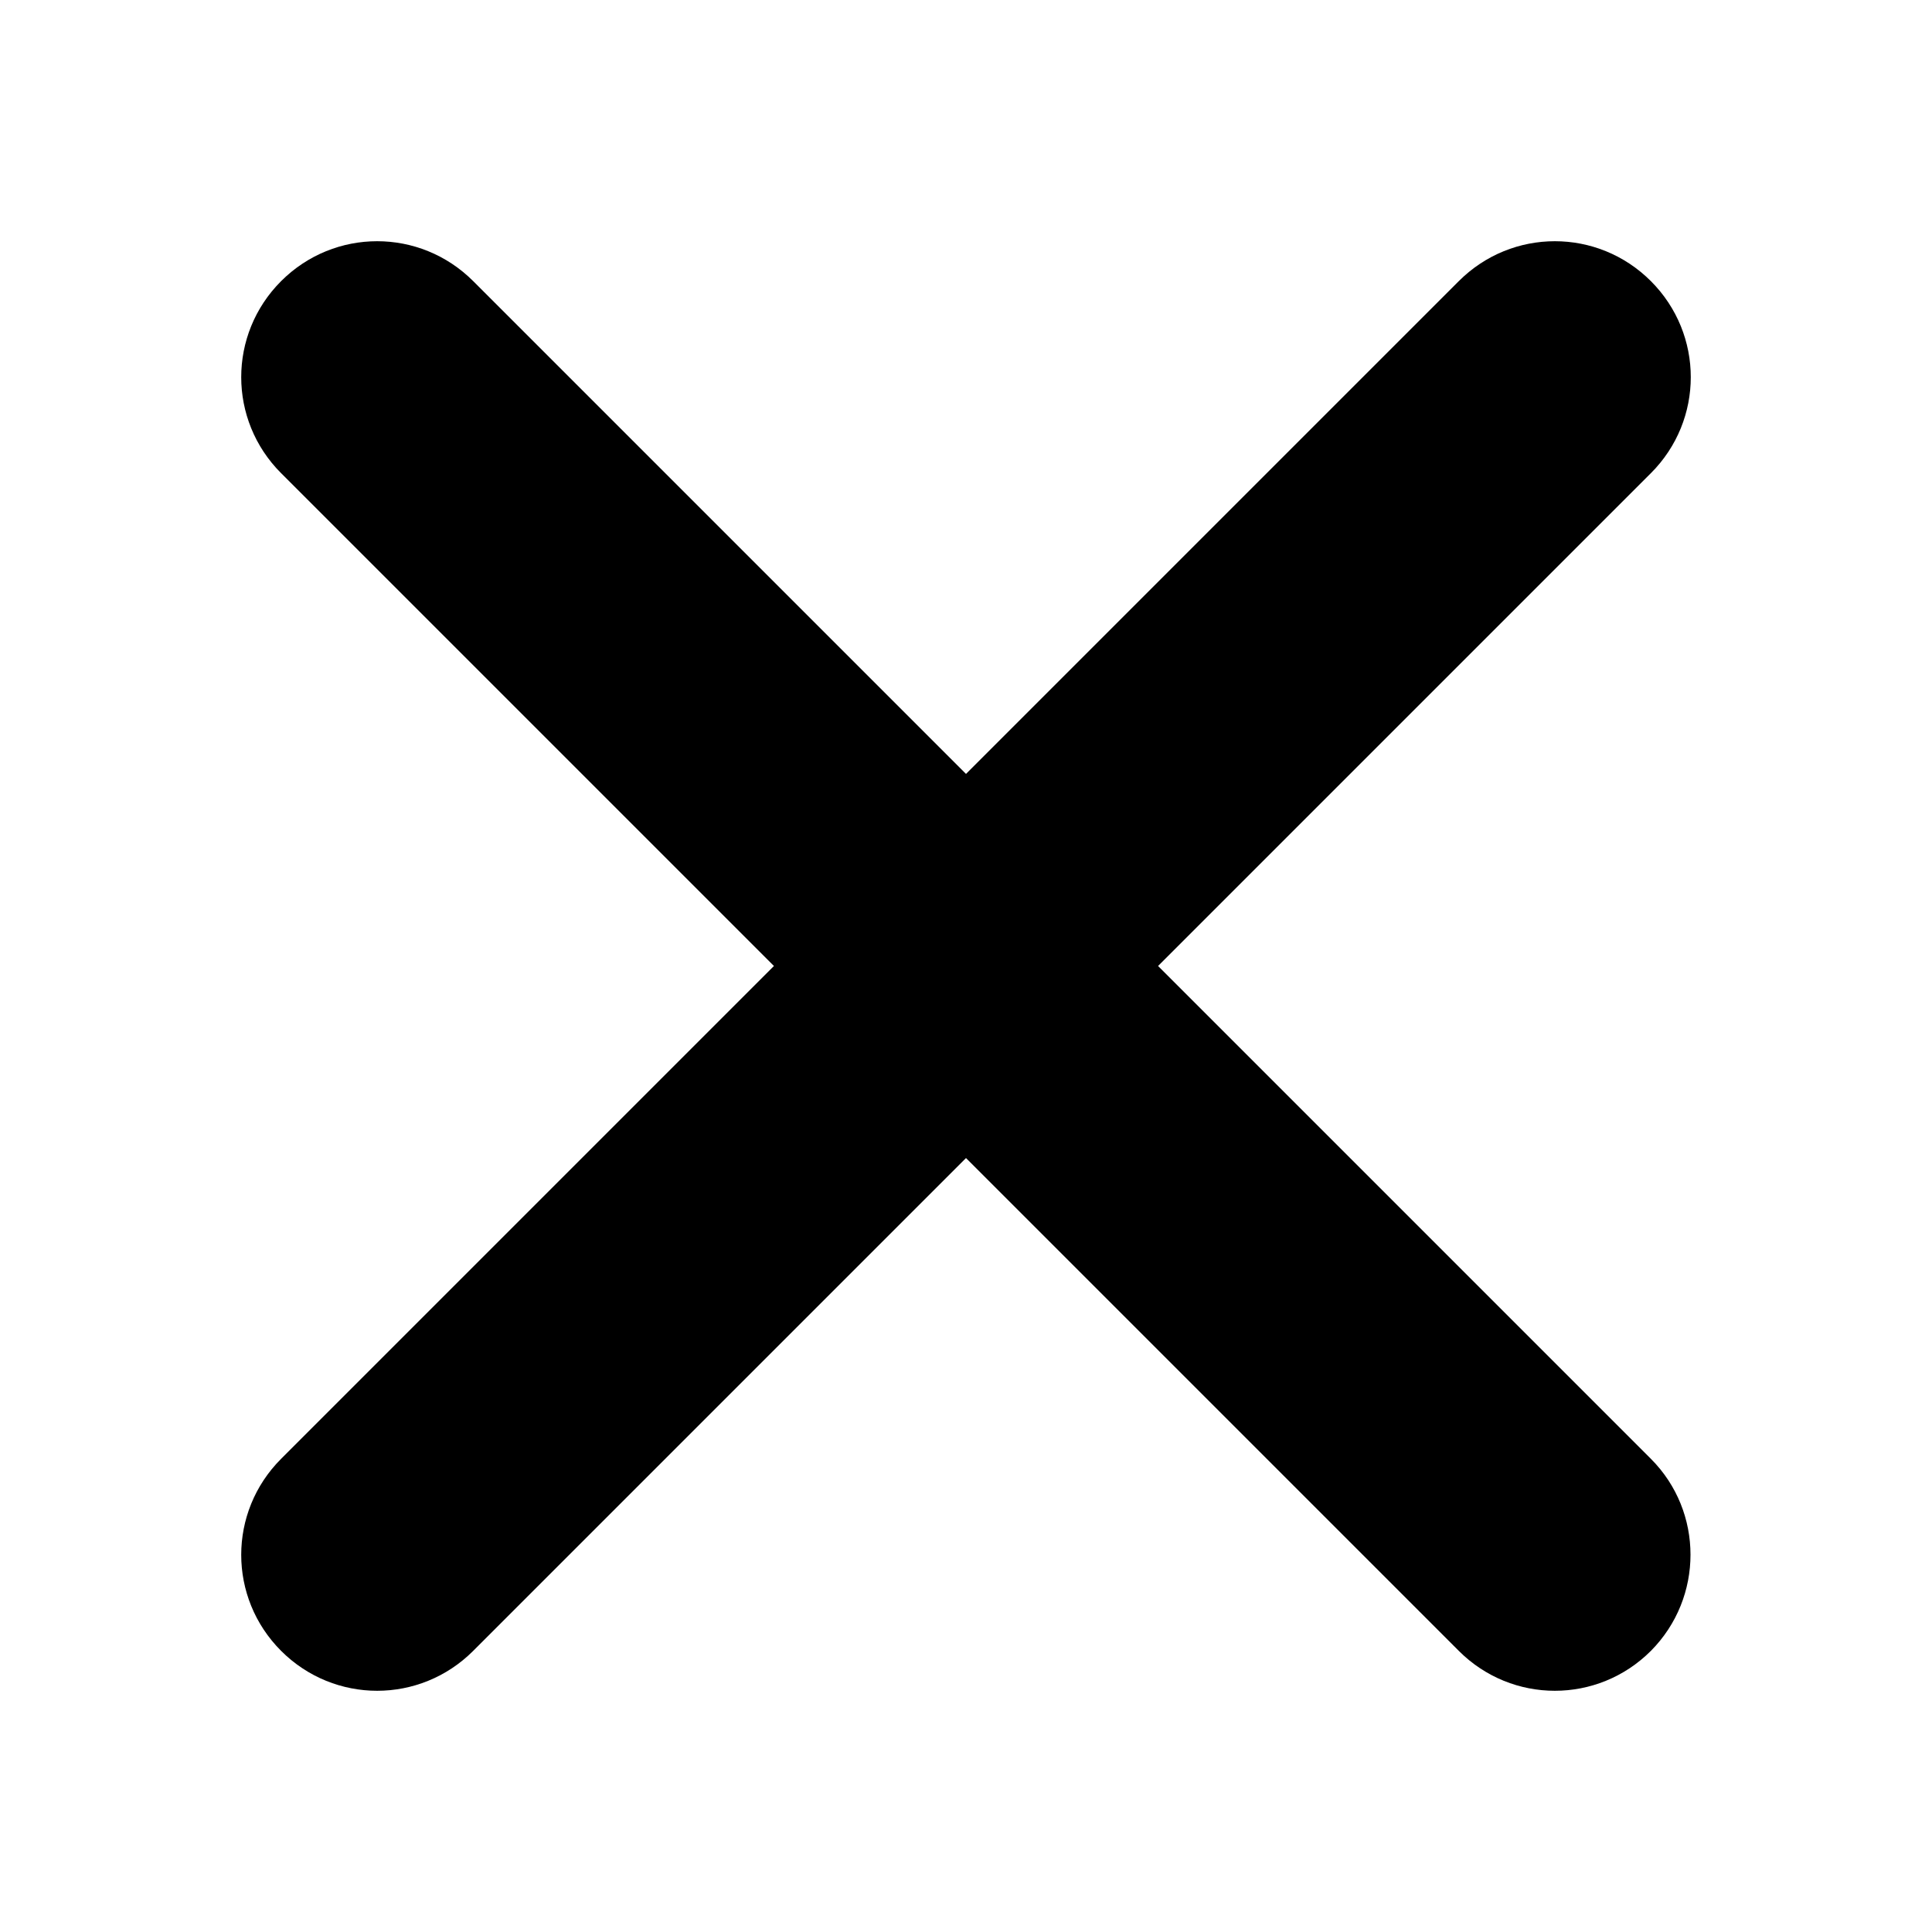
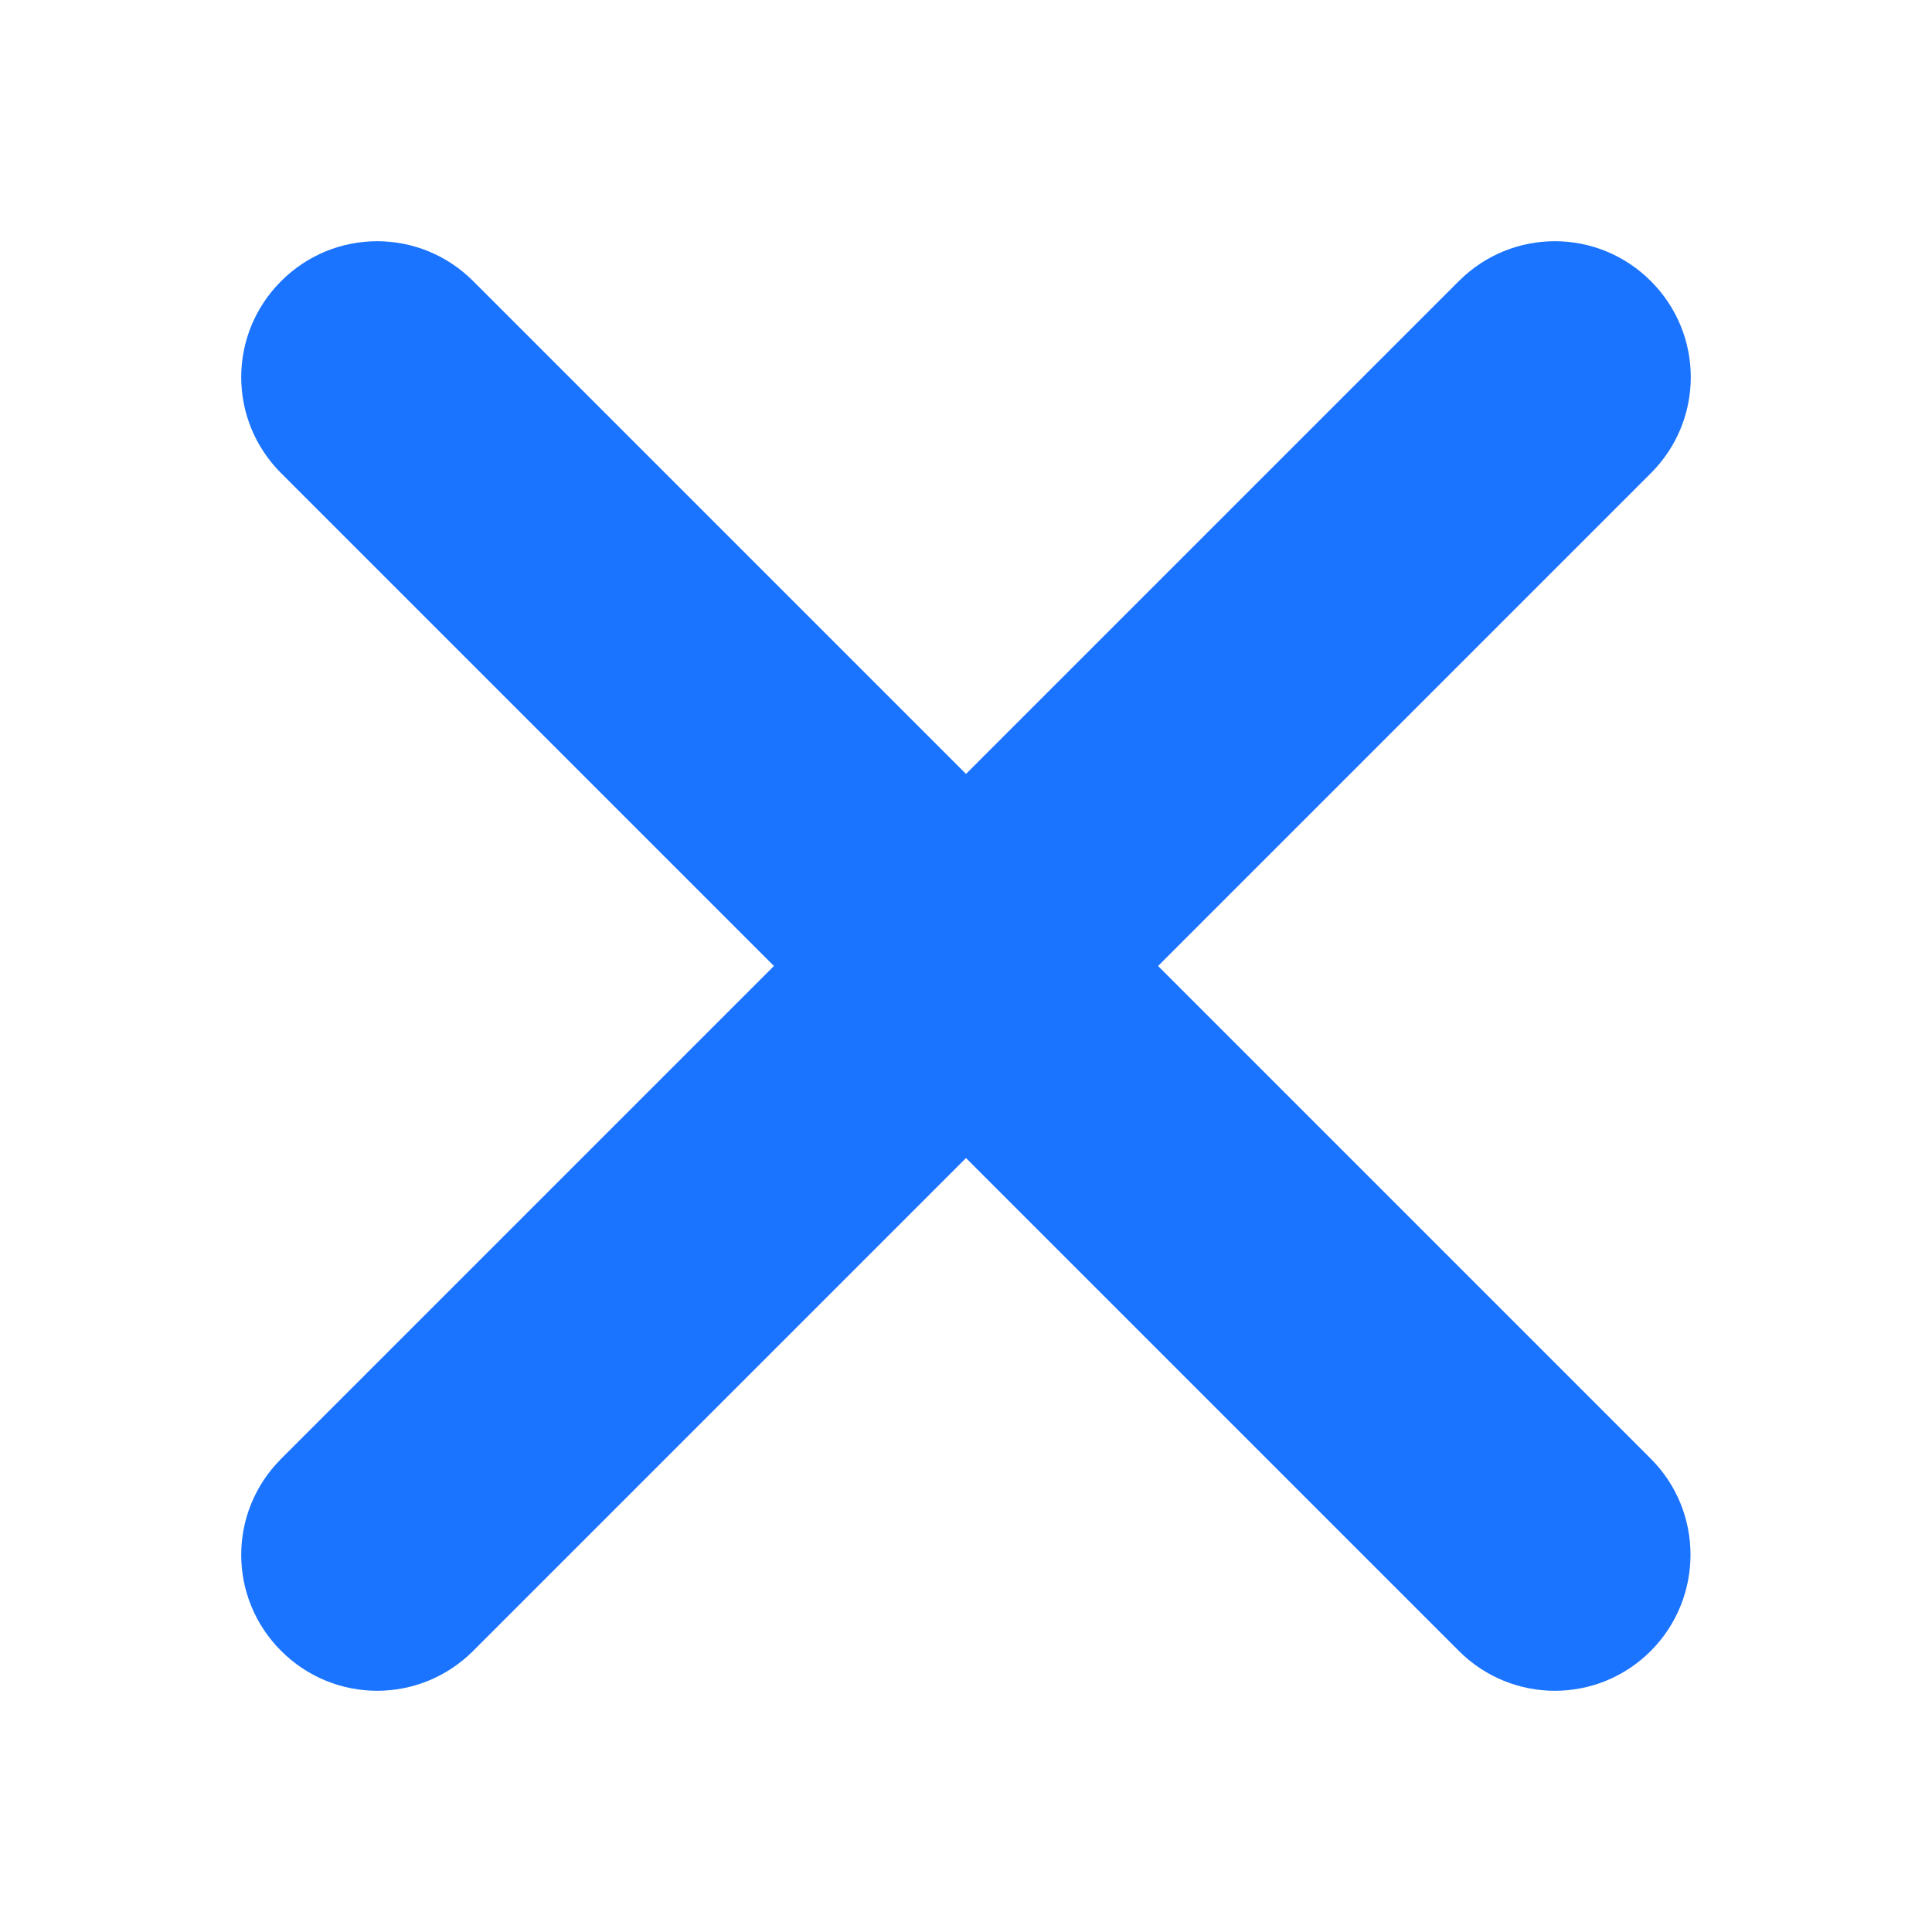
<svg xmlns="http://www.w3.org/2000/svg" version="1.1" id="Layer_1" x="0px" y="0px" width="512px" height="512px" viewBox="0 0 512 512" style="enable-background:new 0 0 512 512;" xml:space="preserve">
-   <path d="M437.5,386.6L306.9,256l130.6-130.6c14.1-14.1,14.1-36.8,0-50.9c-14.1-14.1-36.8-14.1-50.9,0L256,205.1L125.4,74.5  c-14.1-14.1-36.8-14.1-50.9,0c-14.1,14.1-14.1,36.8,0,50.9L205.1,256L74.5,386.6c-14.1,14.1-14.1,36.8,0,50.9  c14.1,14.1,36.8,14.1,50.9,0L256,306.9l130.6,130.6c14.1,14.1,36.8,14.1,50.9,0C451.5,423.4,451.5,400.6,437.5,386.6z" />
+   <g fill="#1b74ff" fill-opacity="1">
+     <path d="M437.5,386.6L306.9,256l130.6-130.6c14.1-14.1,14.1-36.8,0-50.9c-14.1-14.1-36.8-14.1-50.9,0L256,205.1L125.4,74.5  c-14.1-14.1-36.8-14.1-50.9,0c-14.1,14.1-14.1,36.8,0,50.9L205.1,256L74.5,386.6c-14.1,14.1-14.1,36.8,0,50.9  c14.1,14.1,36.8,14.1,50.9,0L256,306.9l130.6,130.6c14.1,14.1,36.8,14.1,50.9,0C451.5,423.4,451.5,400.6,437.5,386.6z" />
+   </g>
</svg>
